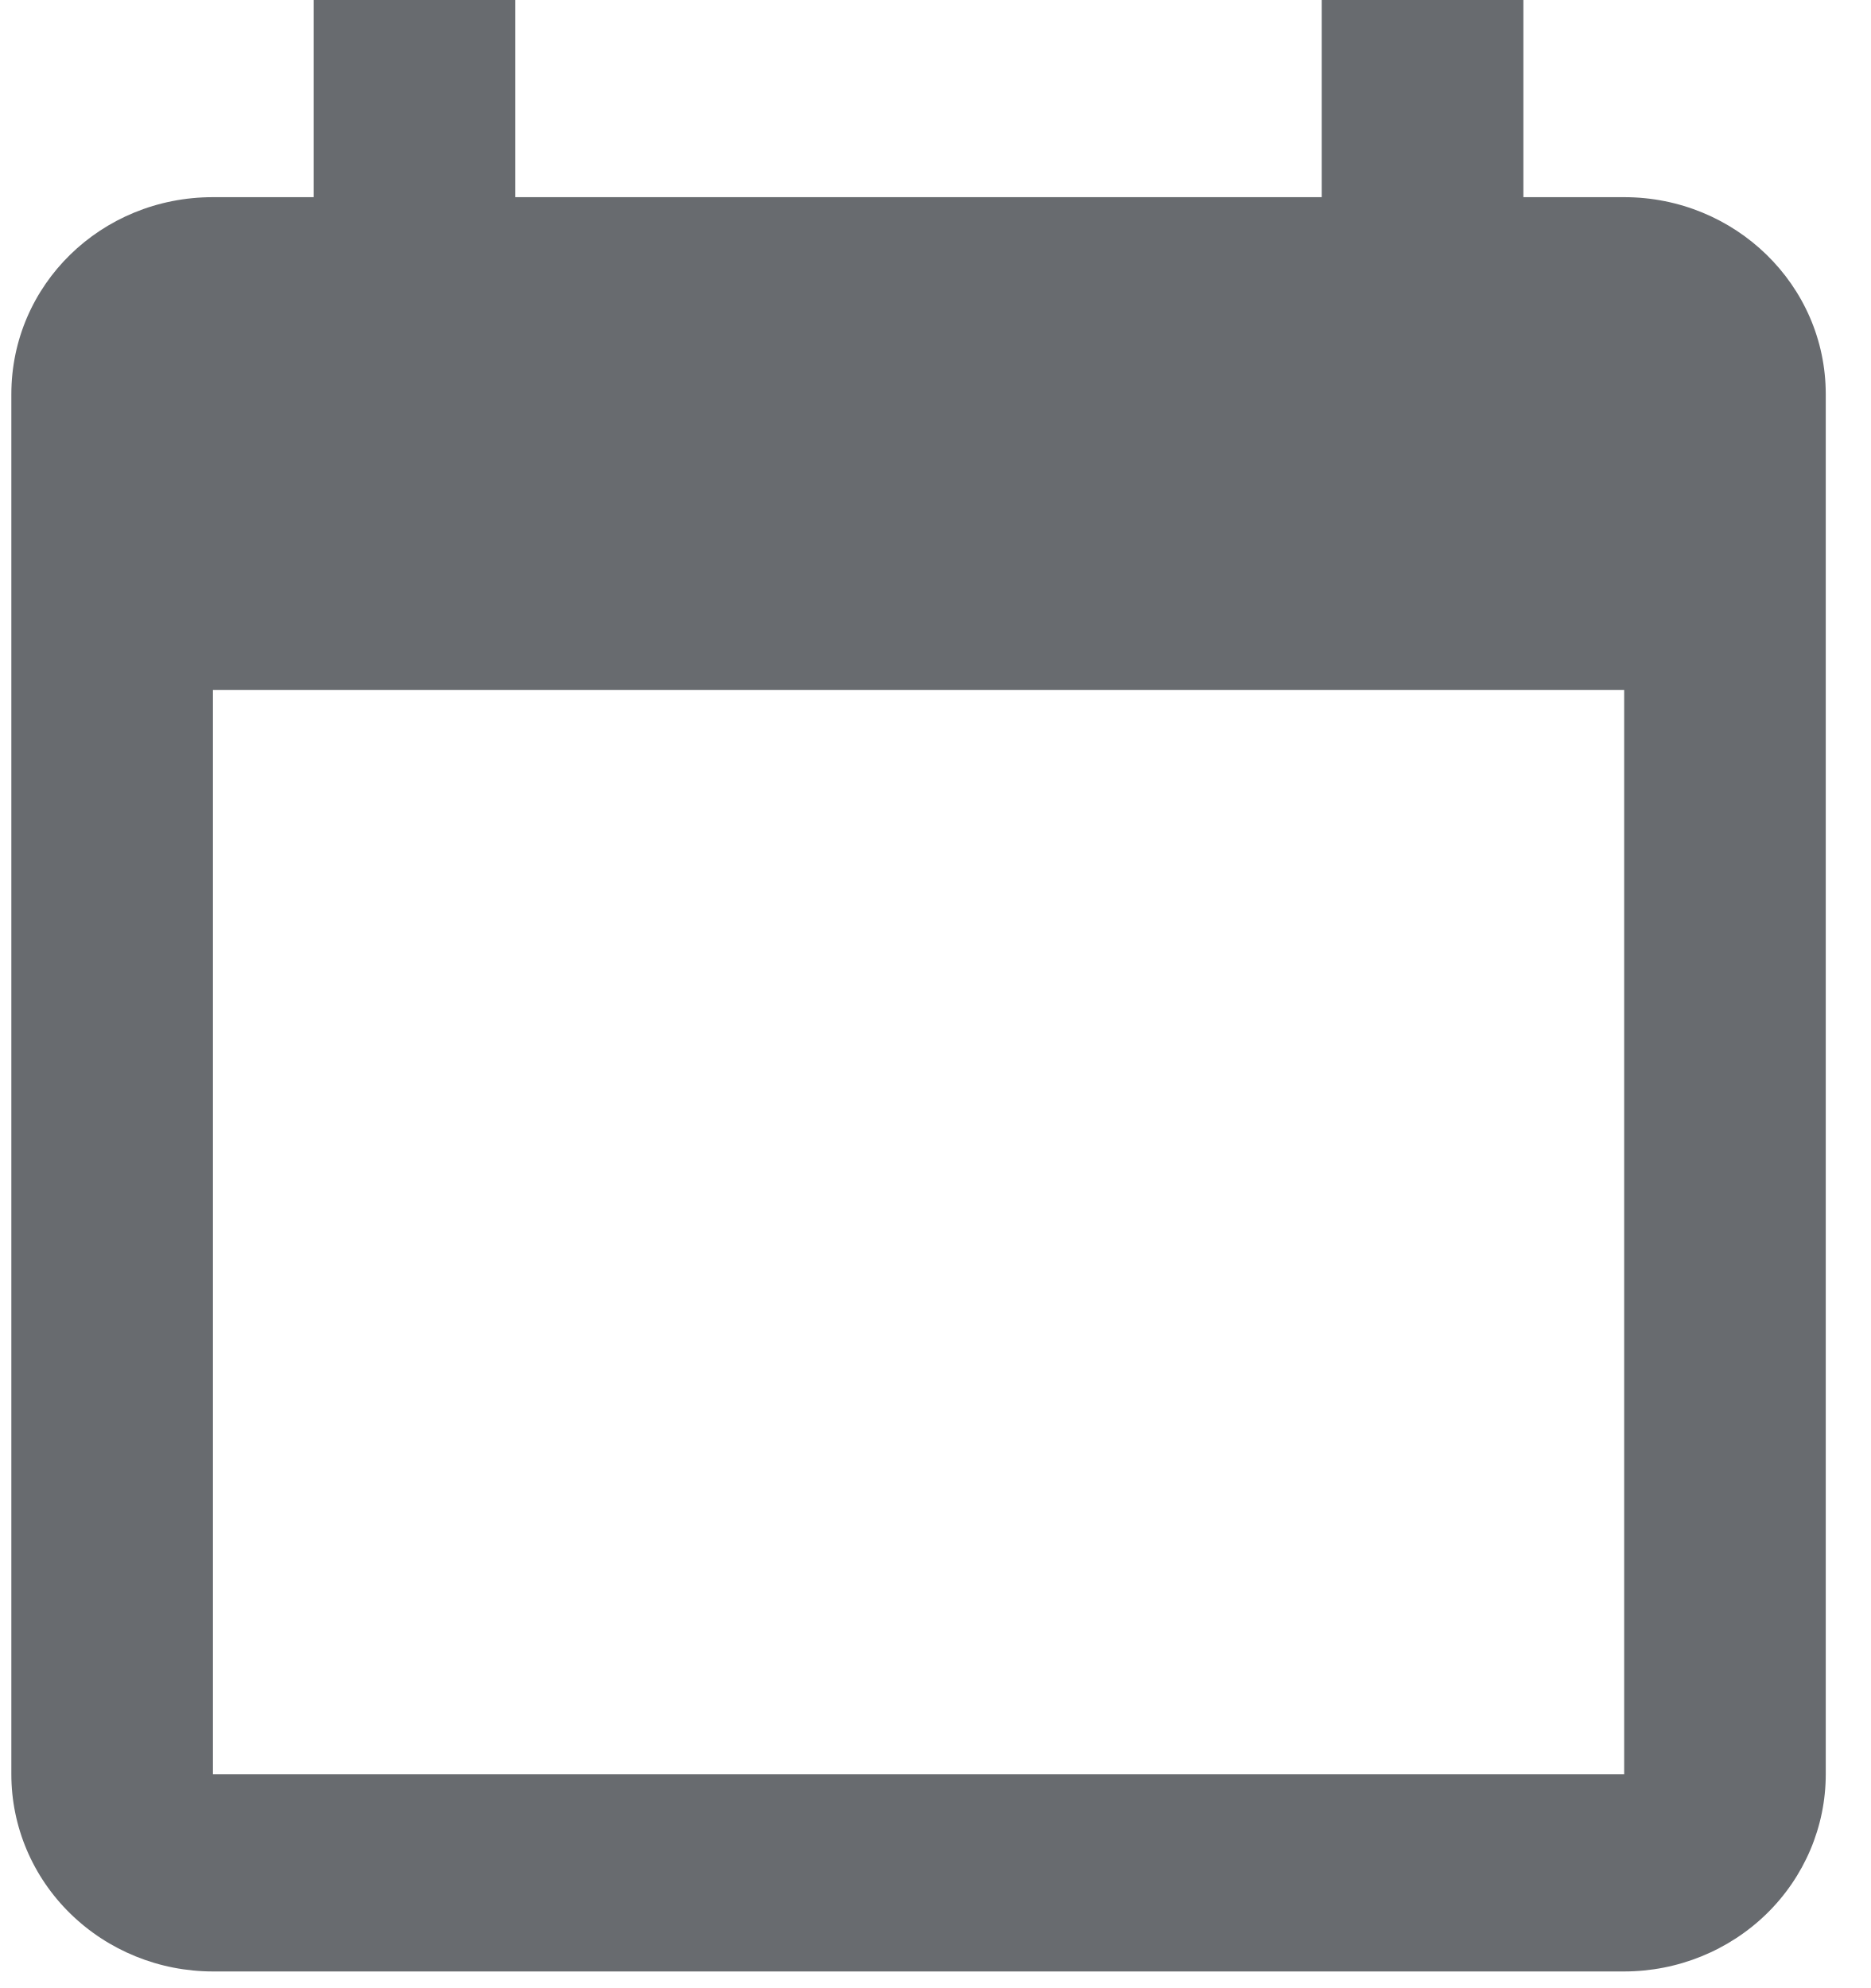
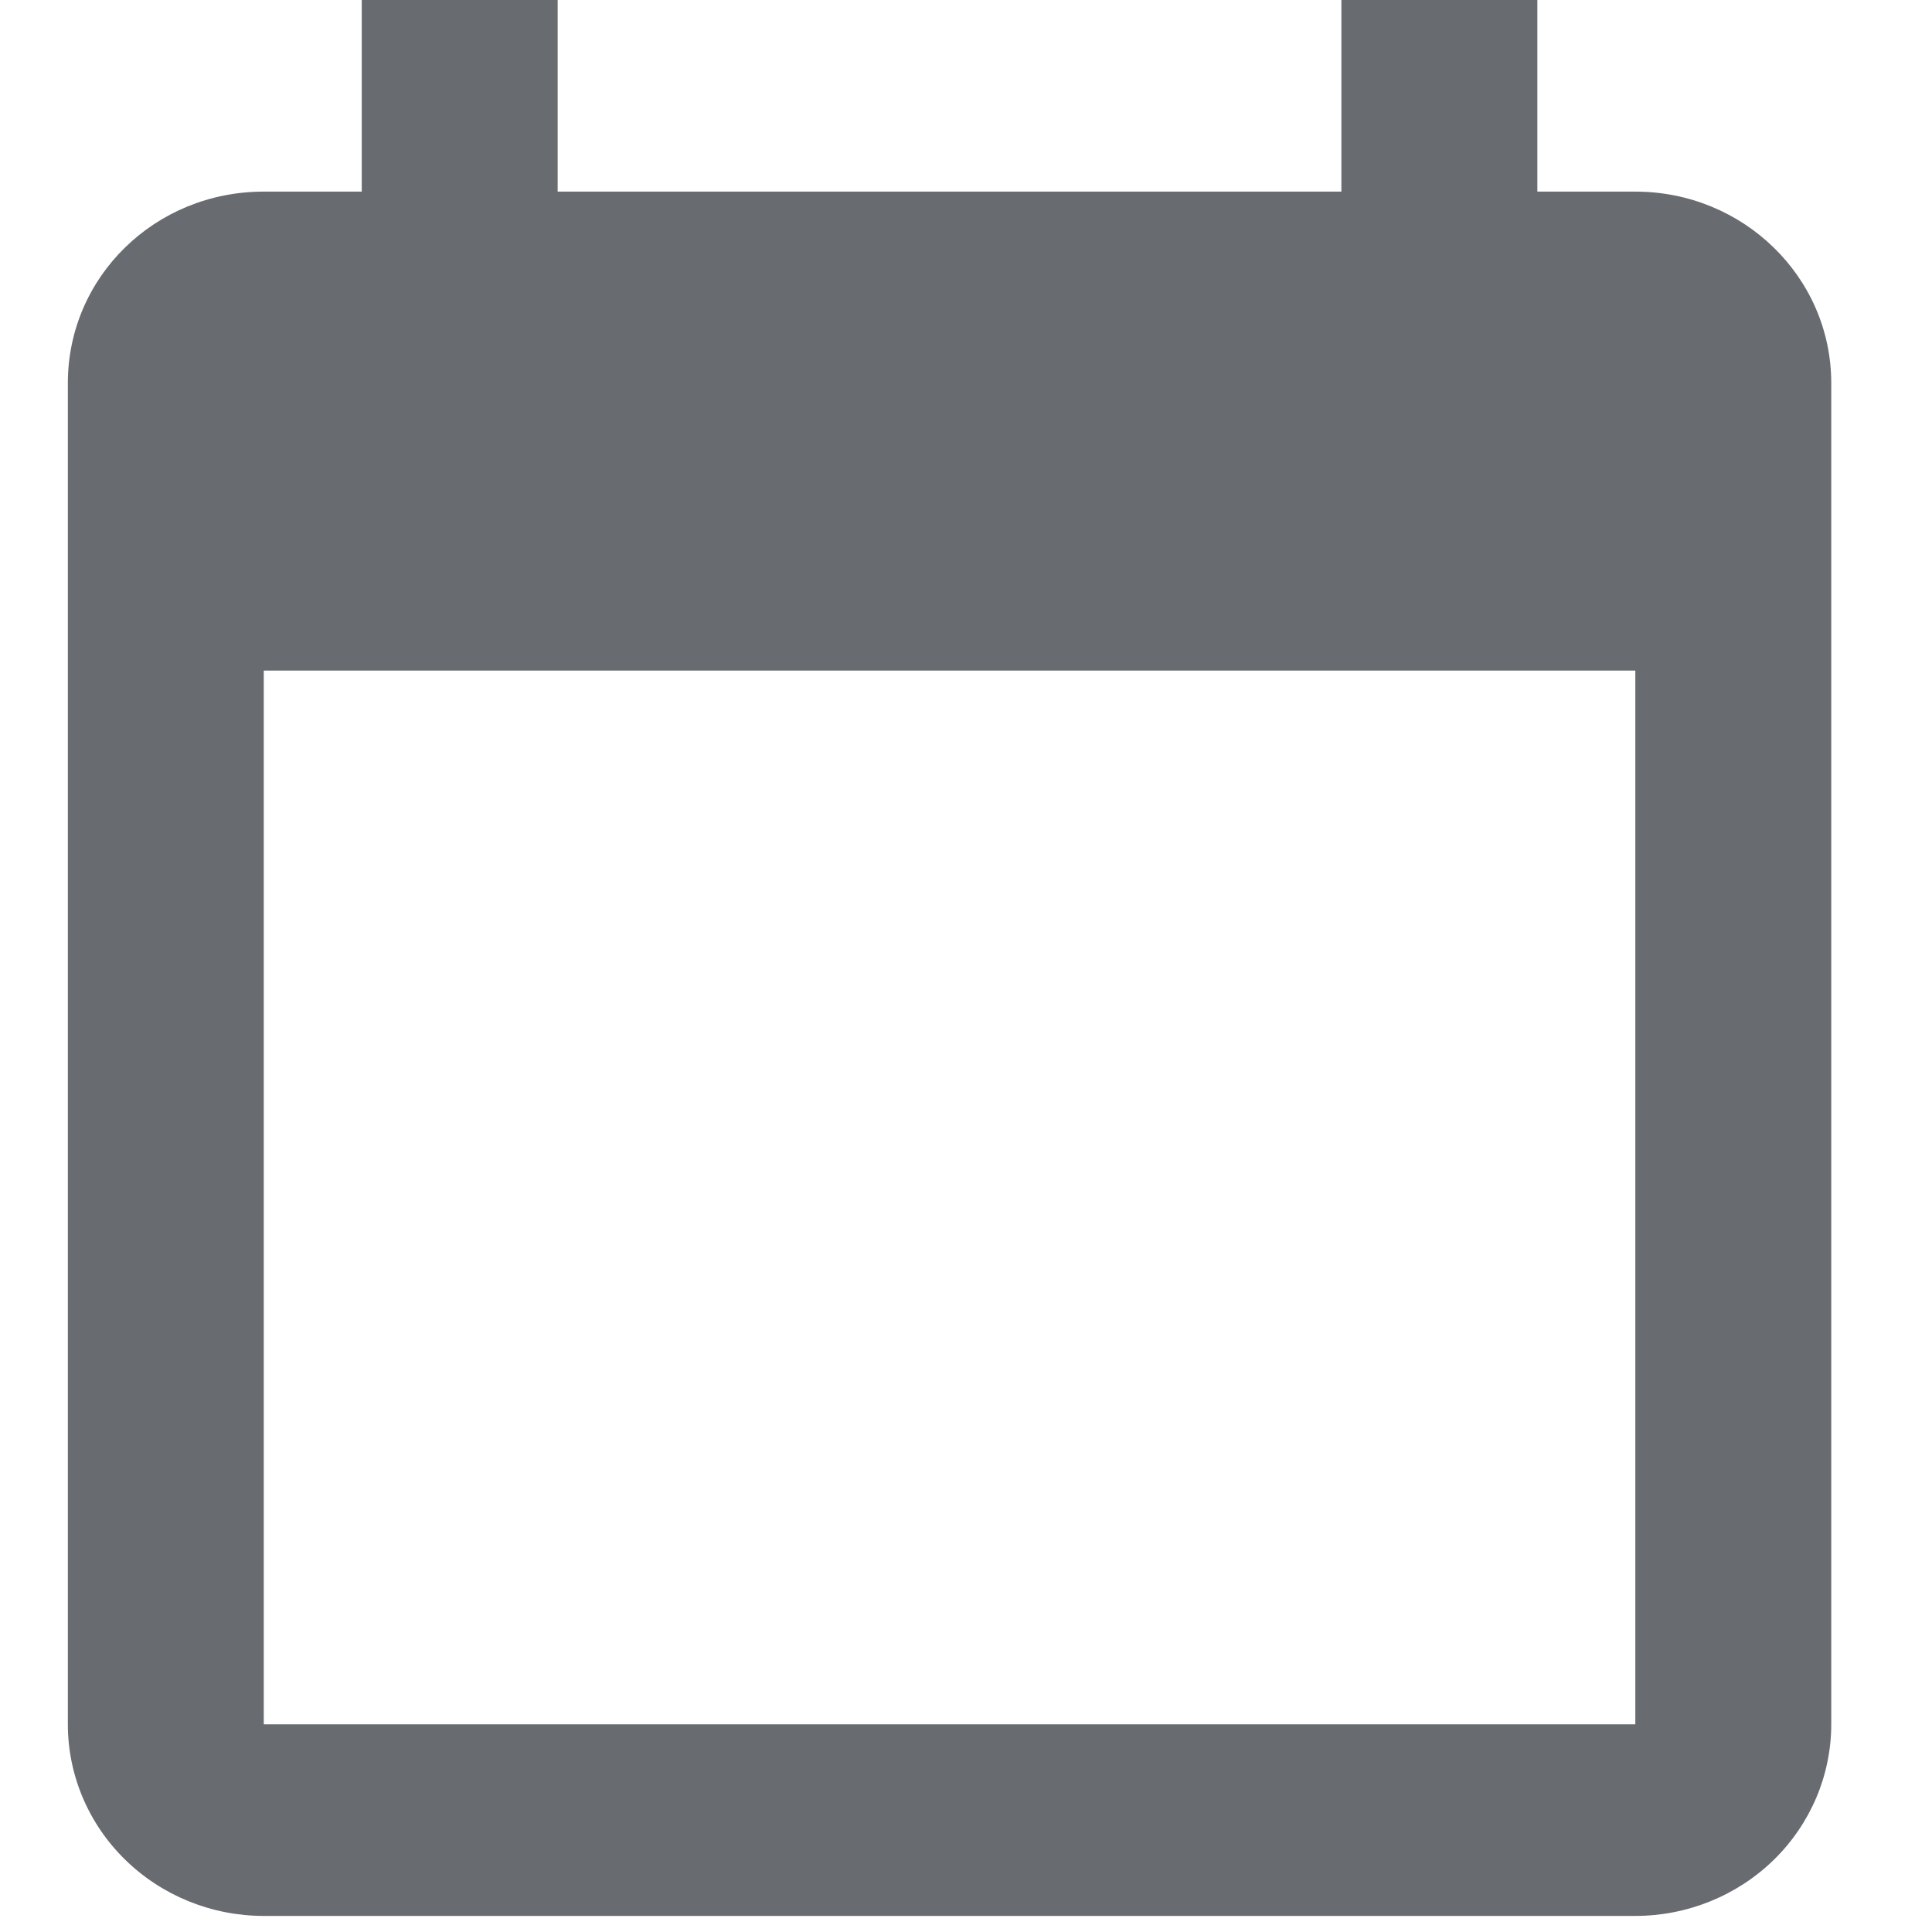
- <svg xmlns="http://www.w3.org/2000/svg" width="32" height="34" viewBox="0 0 32 34" fill="none">
+ <svg xmlns="http://www.w3.org/2000/svg" width="30" height="30" viewBox="0 0 32 34" fill="none">
  <path d="M27.779 30.345H3.642V11.801H27.779V30.345ZM22.606 0V3.372H8.814V0H5.366V3.372H3.642C1.728 3.372 0.194 4.872 0.194 6.743V30.345C0.194 31.239 0.557 32.097 1.204 32.729C1.85 33.361 2.727 33.717 3.642 33.717H27.779C28.693 33.717 29.57 33.361 30.217 32.729C30.863 32.097 31.227 31.239 31.227 30.345V6.743C31.227 4.872 29.675 3.372 27.779 3.372H26.055V0" fill="#686B6F" />
</svg>
